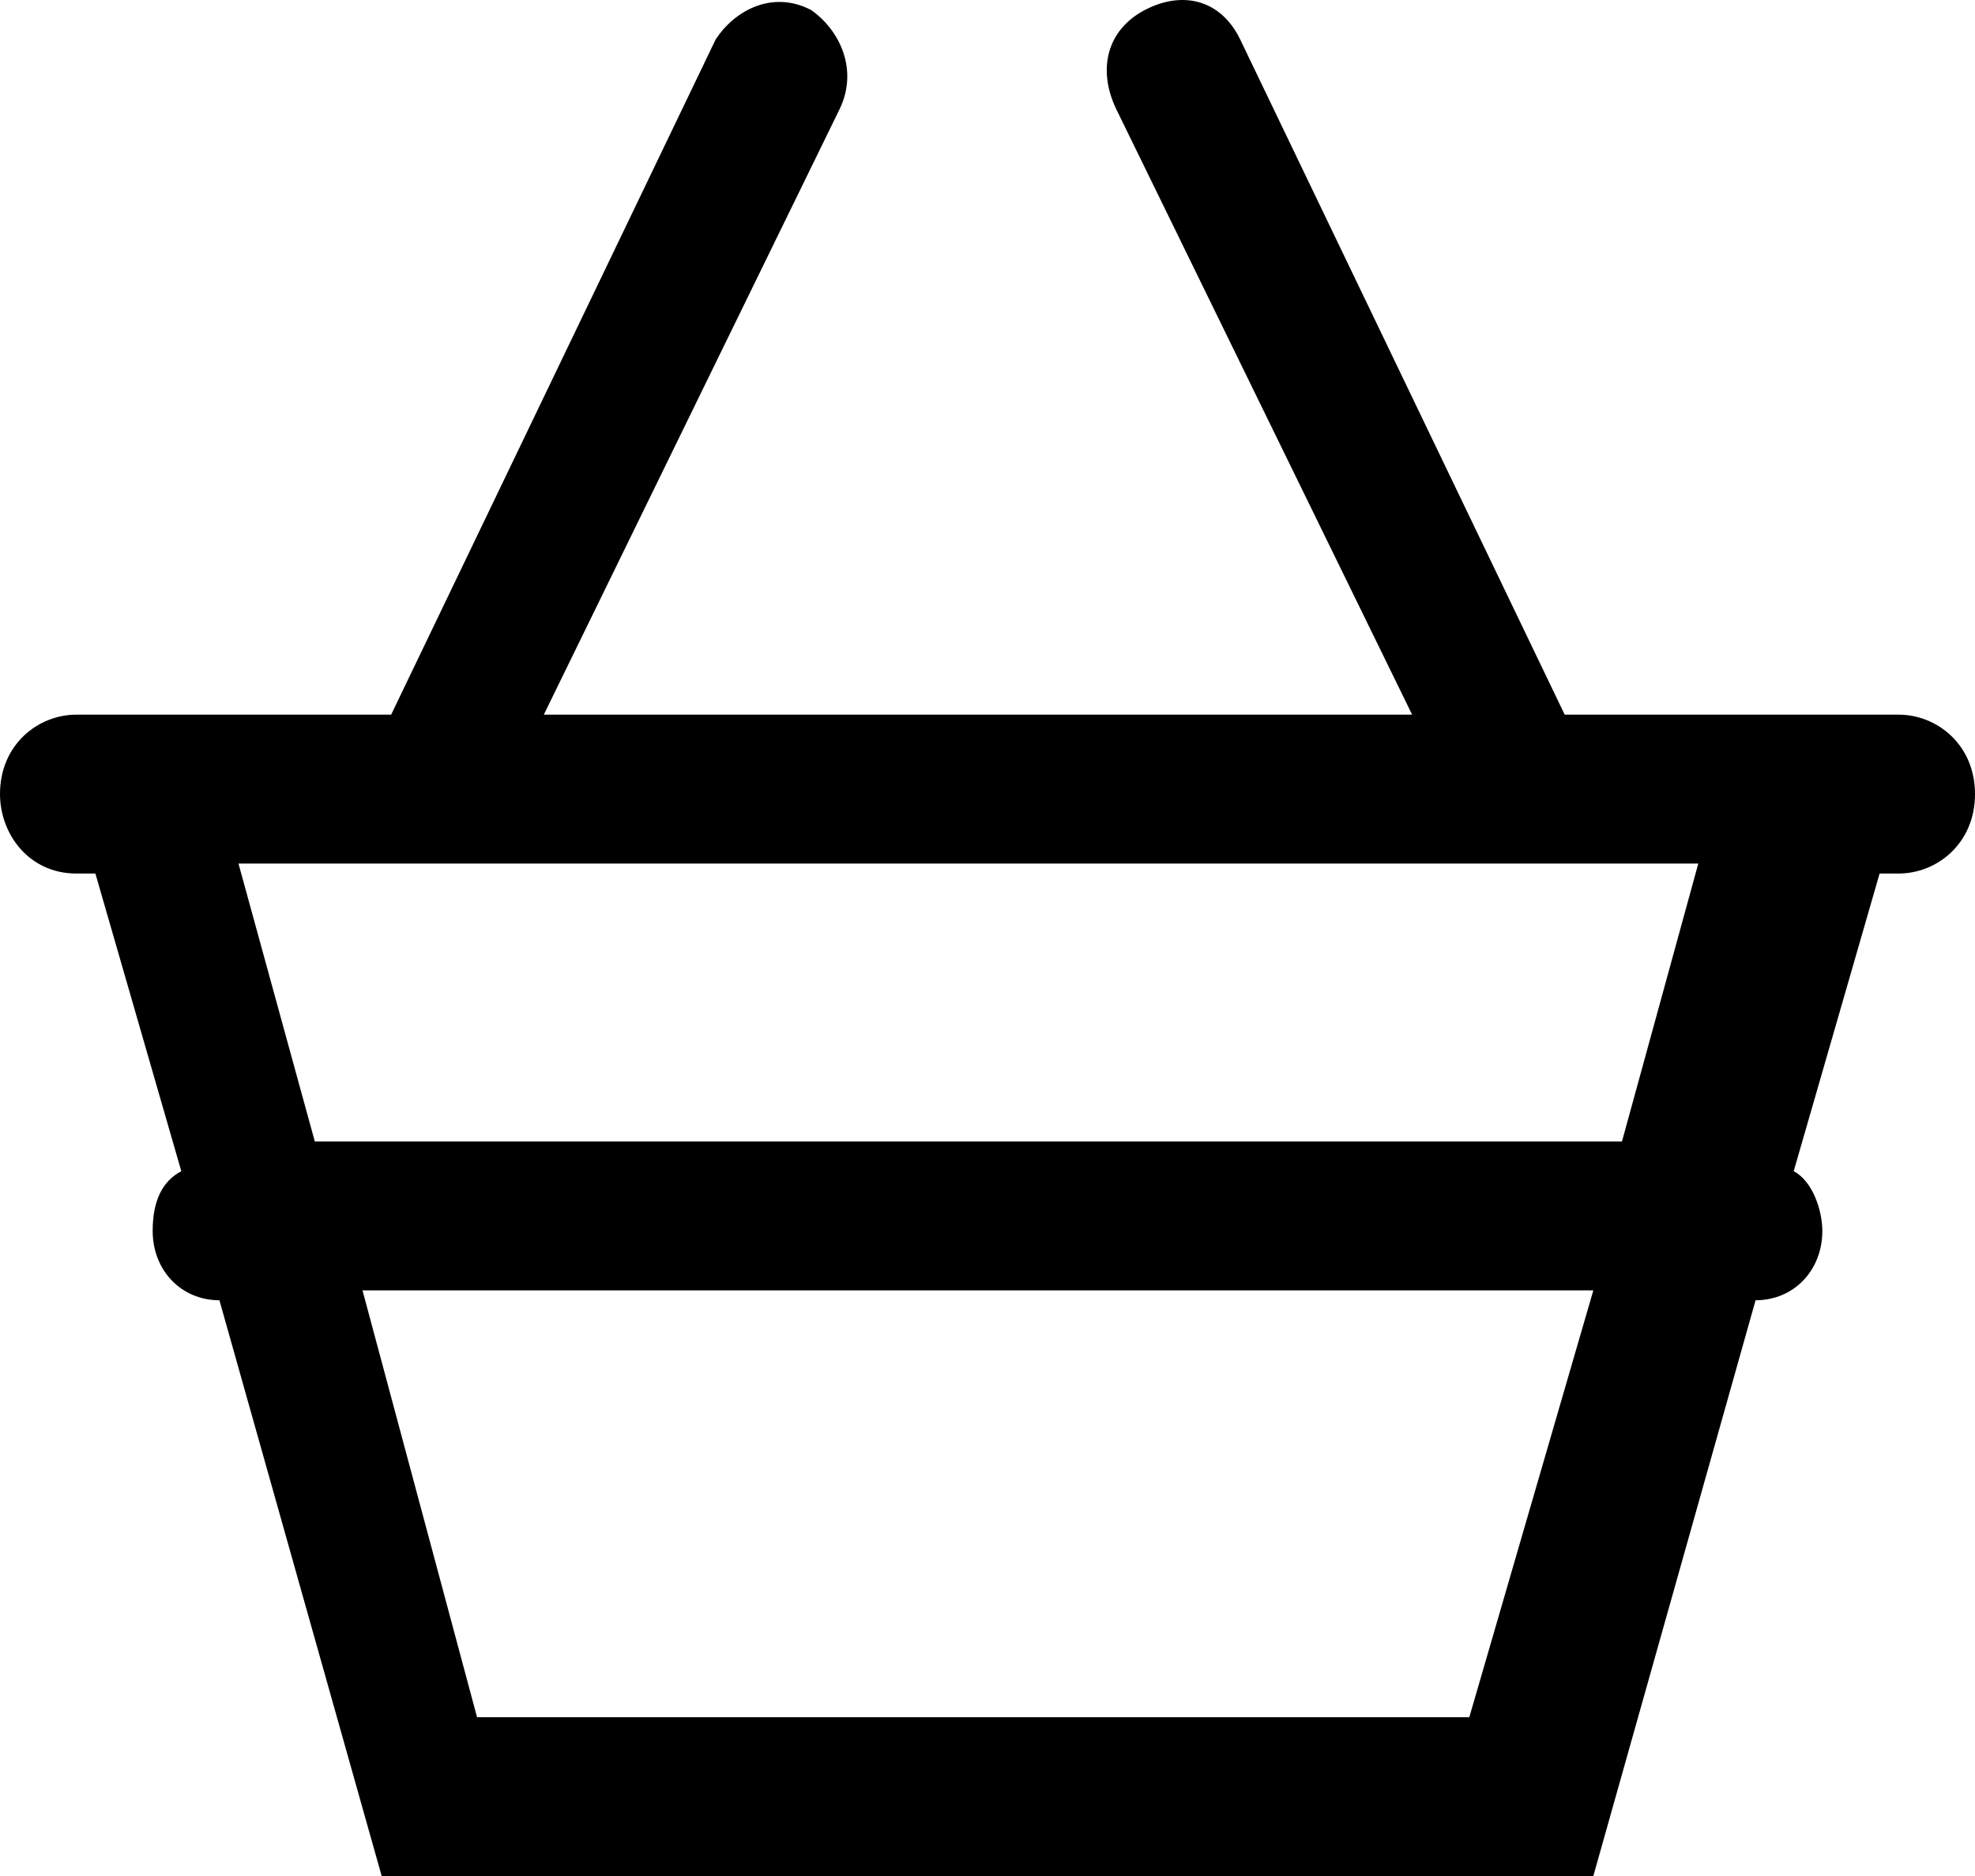
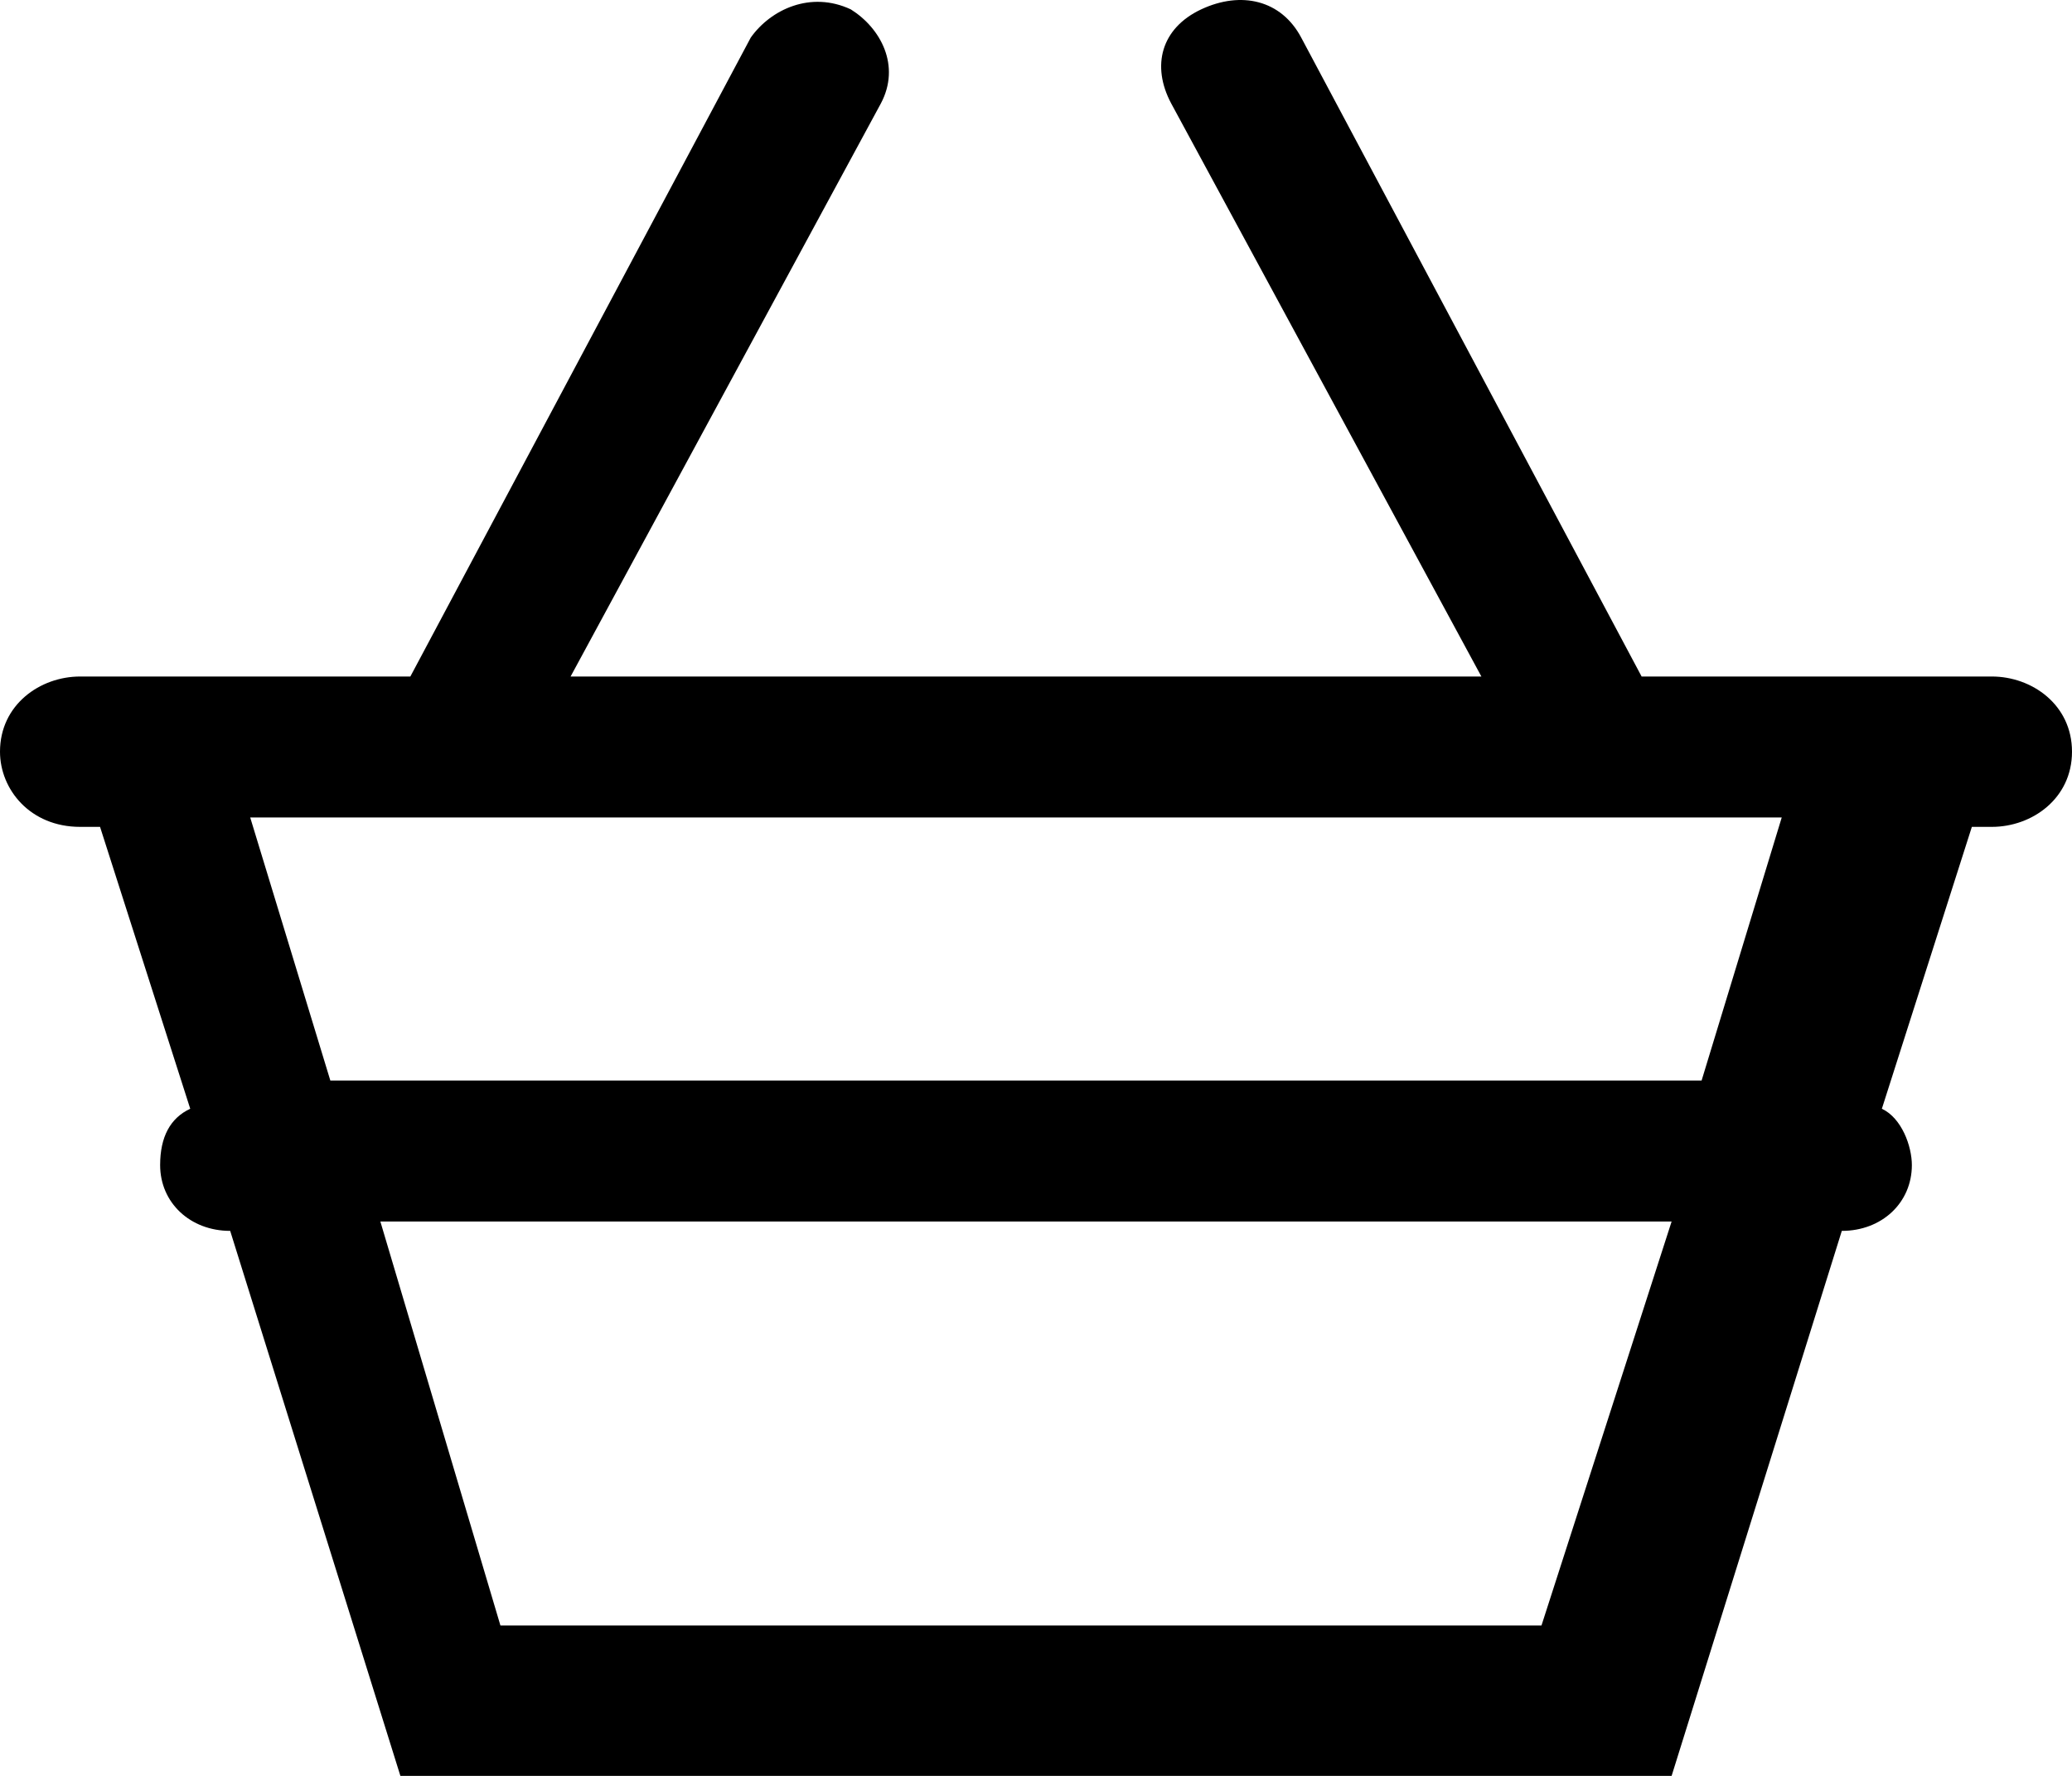
- <svg xmlns="http://www.w3.org/2000/svg" width="20" height="19" viewBox="0 0 20 19" fill="none">
-   <path d="M19.227 7.238H15.845L12.56 0.402C12.367 -9.09136e-06 11.981 -0.101 11.594 0.101C11.208 0.302 11.111 0.704 11.304 1.106L14.3 7.238H5.507L8.502 1.106C8.696 0.704 8.502 0.302 8.213 0.101C7.826 -0.101 7.44 0.101 7.246 0.402L3.961 7.238H0.773C0.386 7.238 0 7.54 0 8.042C0 8.444 0.29 8.847 0.773 8.847H0.966L1.836 11.862C1.643 11.963 1.546 12.164 1.546 12.466C1.546 12.868 1.836 13.169 2.222 13.169L3.865 19H16.135L17.778 13.169C18.164 13.169 18.454 12.868 18.454 12.466C18.454 12.264 18.358 11.963 18.164 11.862L19.034 8.847H19.227C19.613 8.847 20 8.545 20 8.042C20 7.54 19.613 7.238 19.227 7.238ZM14.879 17.392H4.831L3.671 13.069H16.135L14.879 17.392ZM16.425 11.561H3.188L2.415 8.746H17.198L16.425 11.561Z" fill="black" />
+ <svg xmlns="http://www.w3.org/2000/svg" width="21" height="18" viewBox="0 0 21 18" fill="none">
+   <path d="M20.188 6.857H16.638L13.188 0.381C12.986 -8.61287e-06 12.58 -0.095 12.174 0.095C11.768 0.286 11.667 0.667 11.87 1.048L15.014 6.857H5.783L8.928 1.048C9.13 0.667 8.928 0.286 8.623 0.095C8.217 -0.095 7.812 0.095 7.609 0.381L4.159 6.857H0.812C0.406 6.857 0 7.143 0 7.619C0 8 0.304 8.381 0.812 8.381H1.014L1.928 11.238C1.725 11.333 1.623 11.524 1.623 11.809C1.623 12.191 1.928 12.476 2.333 12.476L4.058 18H16.942L18.667 12.476C19.073 12.476 19.377 12.191 19.377 11.809C19.377 11.619 19.275 11.333 19.073 11.238L19.985 8.381H20.188C20.594 8.381 21 8.095 21 7.619C21 7.143 20.594 6.857 20.188 6.857ZM15.623 16.476H5.072L3.855 12.381H16.942L15.623 16.476ZM17.246 10.952H3.348L2.536 8.286H18.058L17.246 10.952Z" fill="black" />
</svg>
